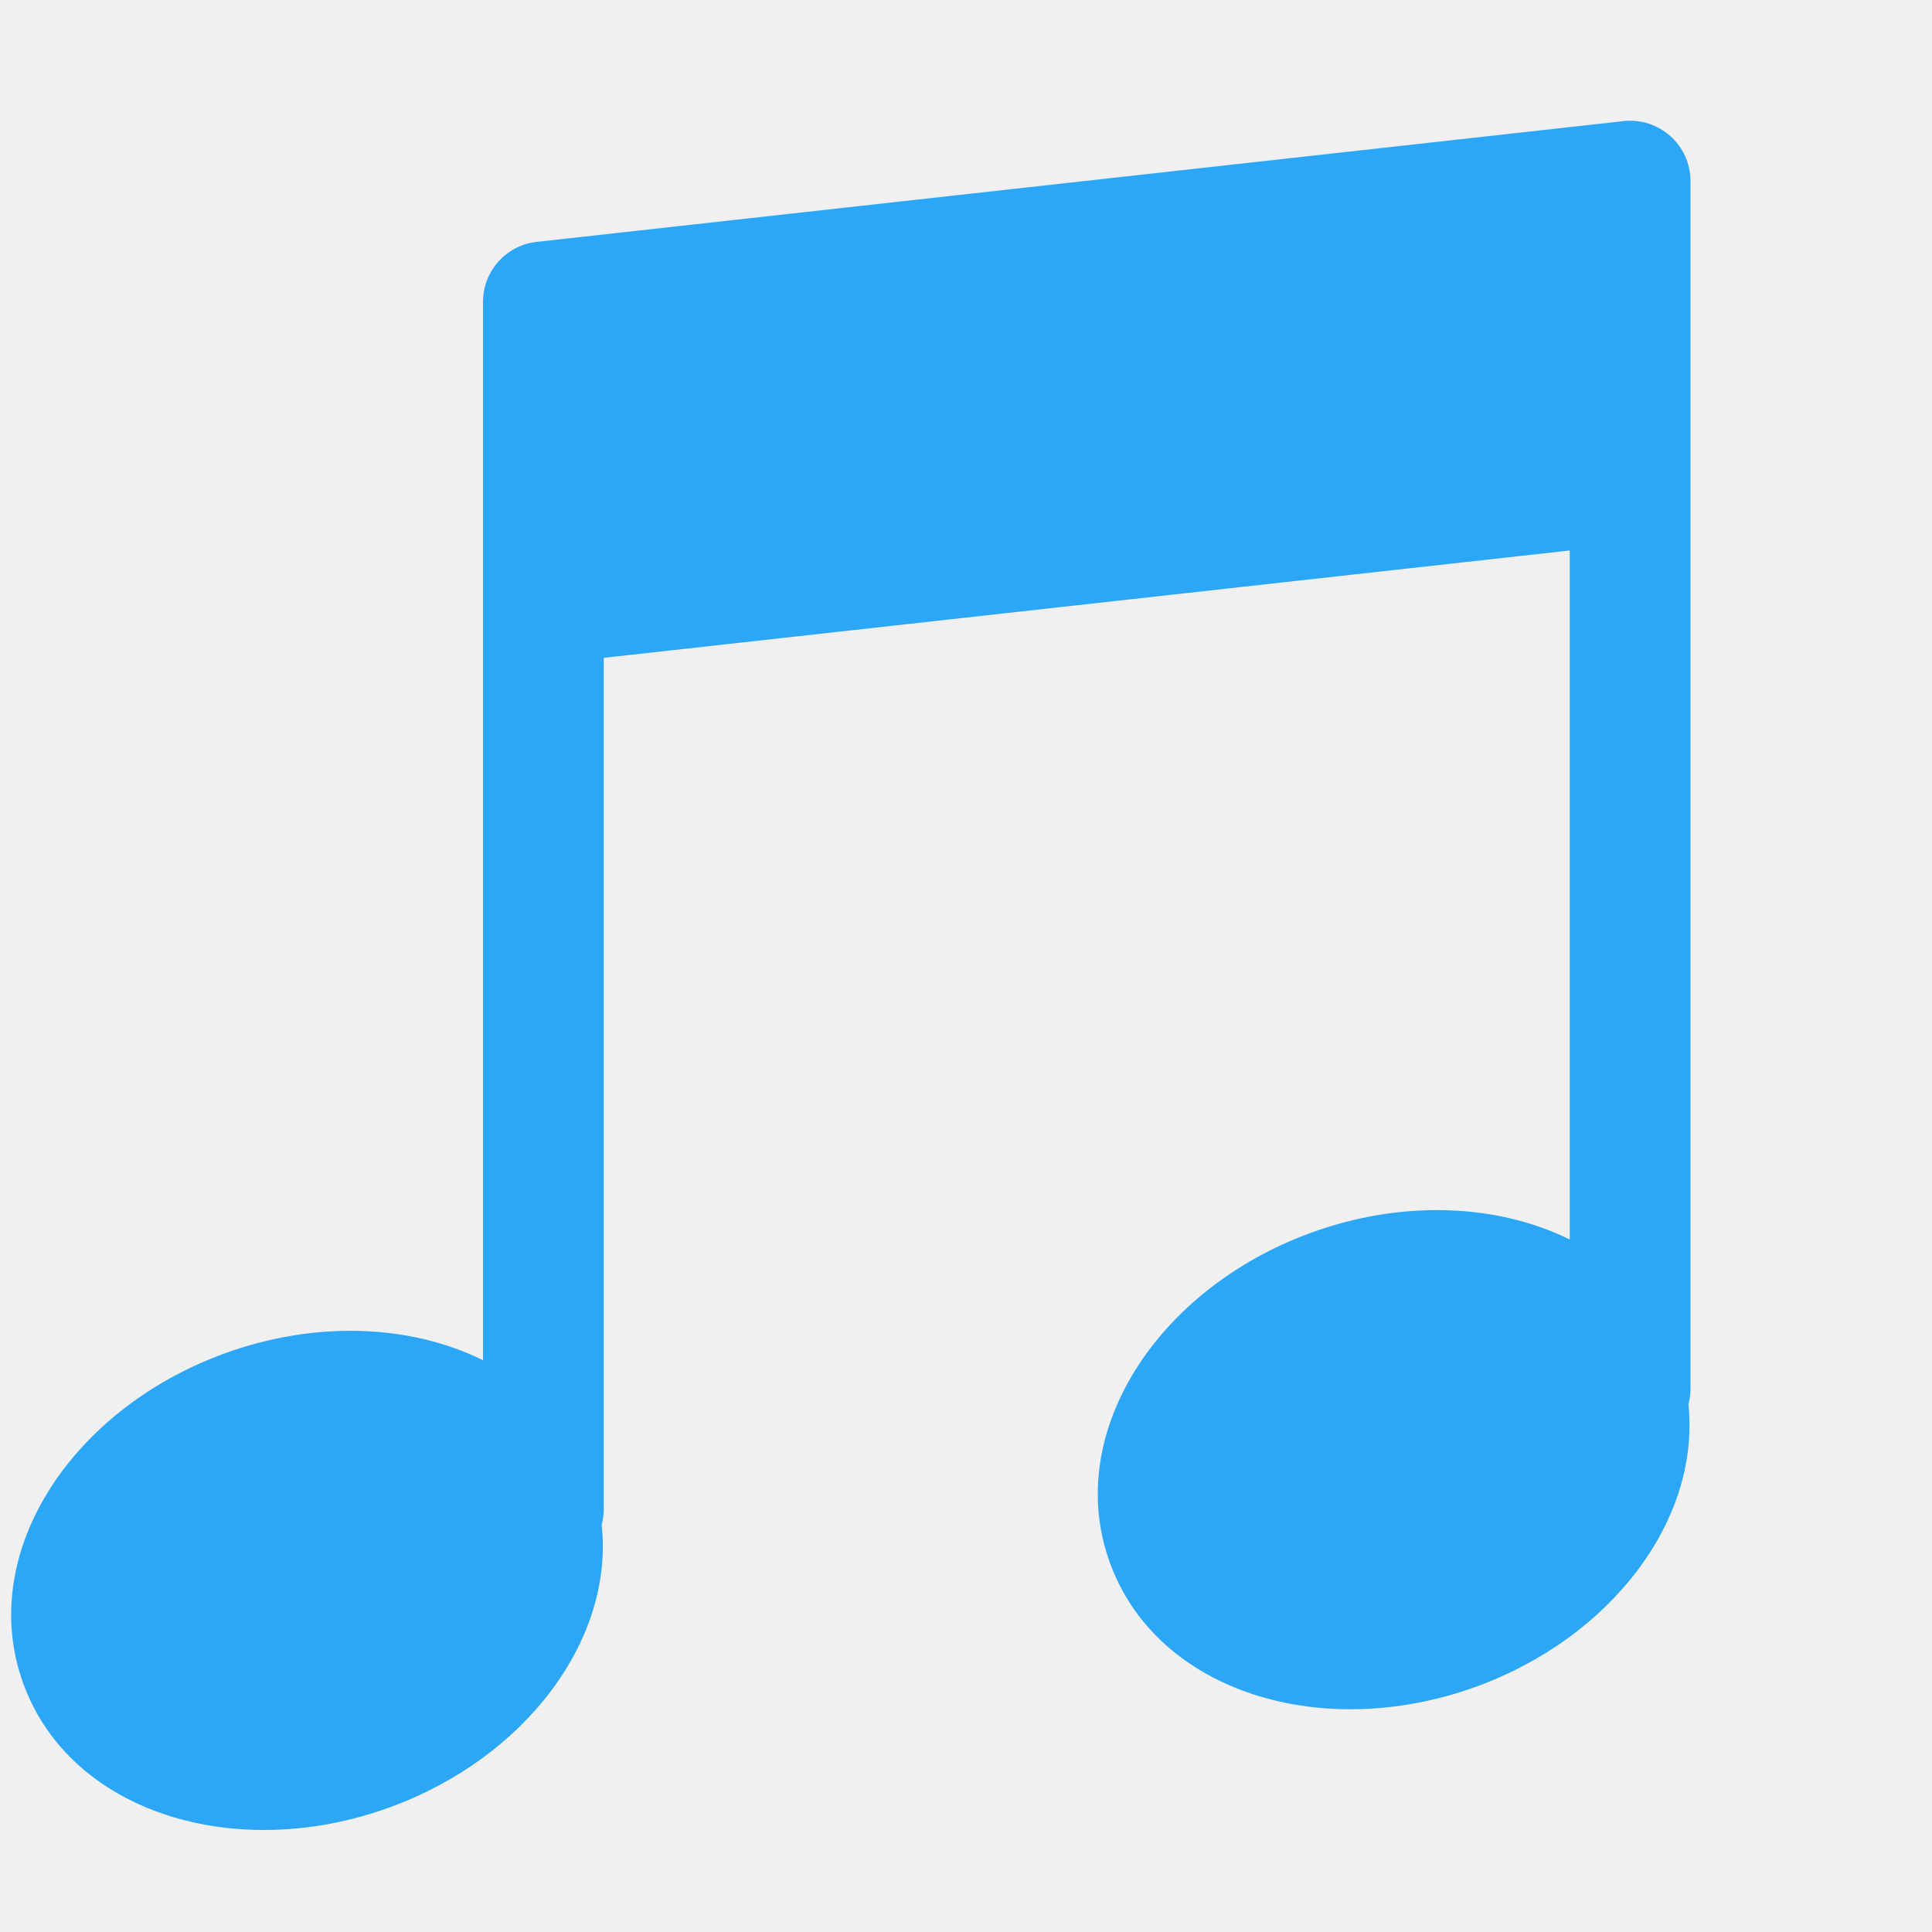
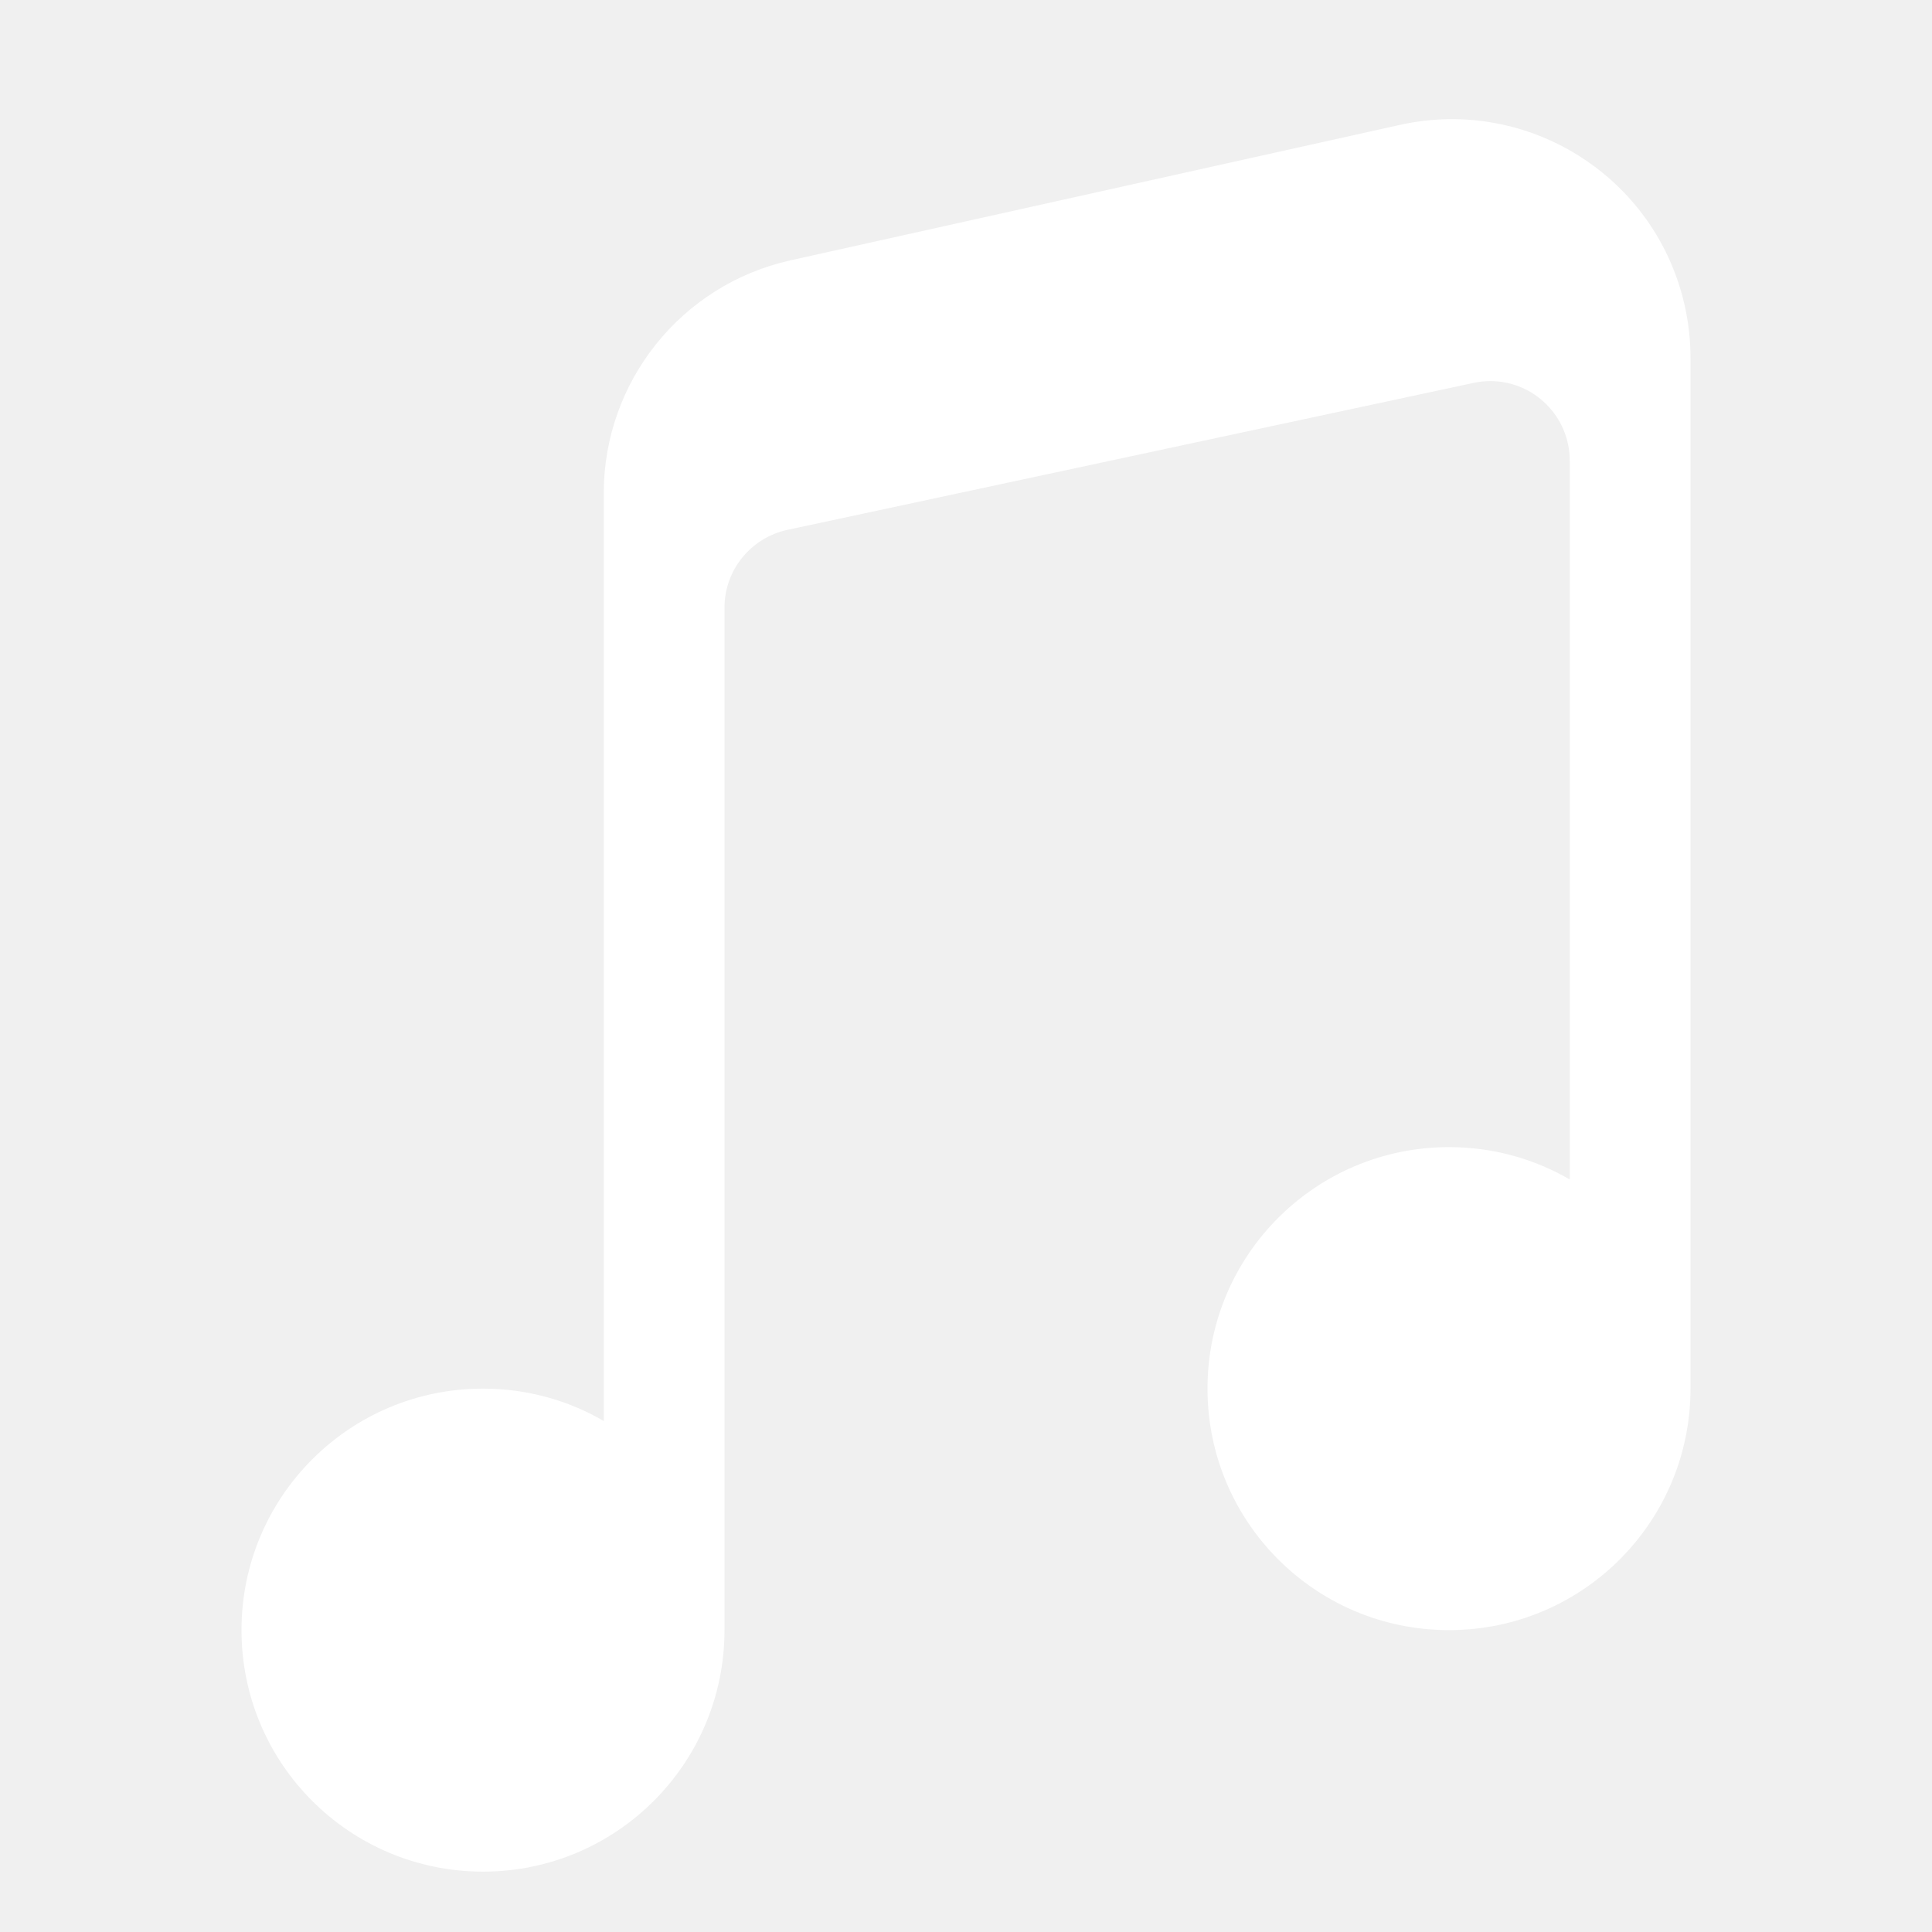
<svg xmlns="http://www.w3.org/2000/svg" width="16px" height="16px" viewBox="0 0 16 16" version="1.1">
-   <defs />
-   <g id="music_active" stroke="none" stroke-width="1" fill="none" fill-rule="evenodd">
-     <g id="音乐" transform="translate(0, 1)" fill="#2CA7F8" fill-rule="nonzero">
-       <path d="M5,4.448 L5,11.5 C5,11.544 4.994,11.587 4.983,11.628 C5.085,12.586 4.345,13.561 3.227,13.968 C1.954,14.431 0.584,14.015 0.193,12.943 C-0.197,11.871 0.586,10.672 1.859,10.209 C2.613,9.934 3.402,9.968 4,10.265 L4,3.5 L4,1.5 C4,1.245 4.192,1.031 4.445,1.003 L13.445,0.003 C13.741,-0.03 14,0.202 14,0.5 L14,2.5 L14,10.5 C14,10.545 13.994,10.589 13.983,10.631 C14.082,11.588 13.343,12.561 12.226,12.968 C10.953,13.431 9.583,13.016 9.192,11.943 C8.802,10.871 9.585,9.672 10.858,9.209 C11.612,8.934 12.401,8.969 13,9.265 L13,3.559 L5,4.448 Z" id="Combined-Shape" />
-     </g>
+   <g id="category_music备份" stroke="none" stroke-width="1" fill="none" fill-rule="evenodd">
+     <path d="M5,11.768 L5,4.085 C5,3.159 5.643,2.357 6.547,2.156 L11.595,1.034 C12.661,0.798 13.716,1.469 13.953,2.535 C13.984,2.675 14,2.819 14,2.963 L14,11.5 C14,12.605 13.105,13.5 12,13.5 C10.895,13.5 10,12.605 10,11.5 C10,10.395 10.895,9.5 12,9.5 C12.364,9.5 12.706,9.597 13,9.768 L13,3.815 C13,3.451 12.705,3.156 12.341,3.156 C12.295,3.156 12.249,3.161 12.203,3.171 L6.521,4.388 C6.217,4.454 6,4.722 6,5.032 L6,13.5 C6,14.605 5.105,15.5 4,15.5 C2.895,15.5 2,14.605 2,13.5 C2,12.395 2.895,11.5 4,11.5 C4.364,11.5 4.706,11.597 5,11.768 Z" id="形状结合" fill="#FFFFFF" />
  </g>
</svg>
